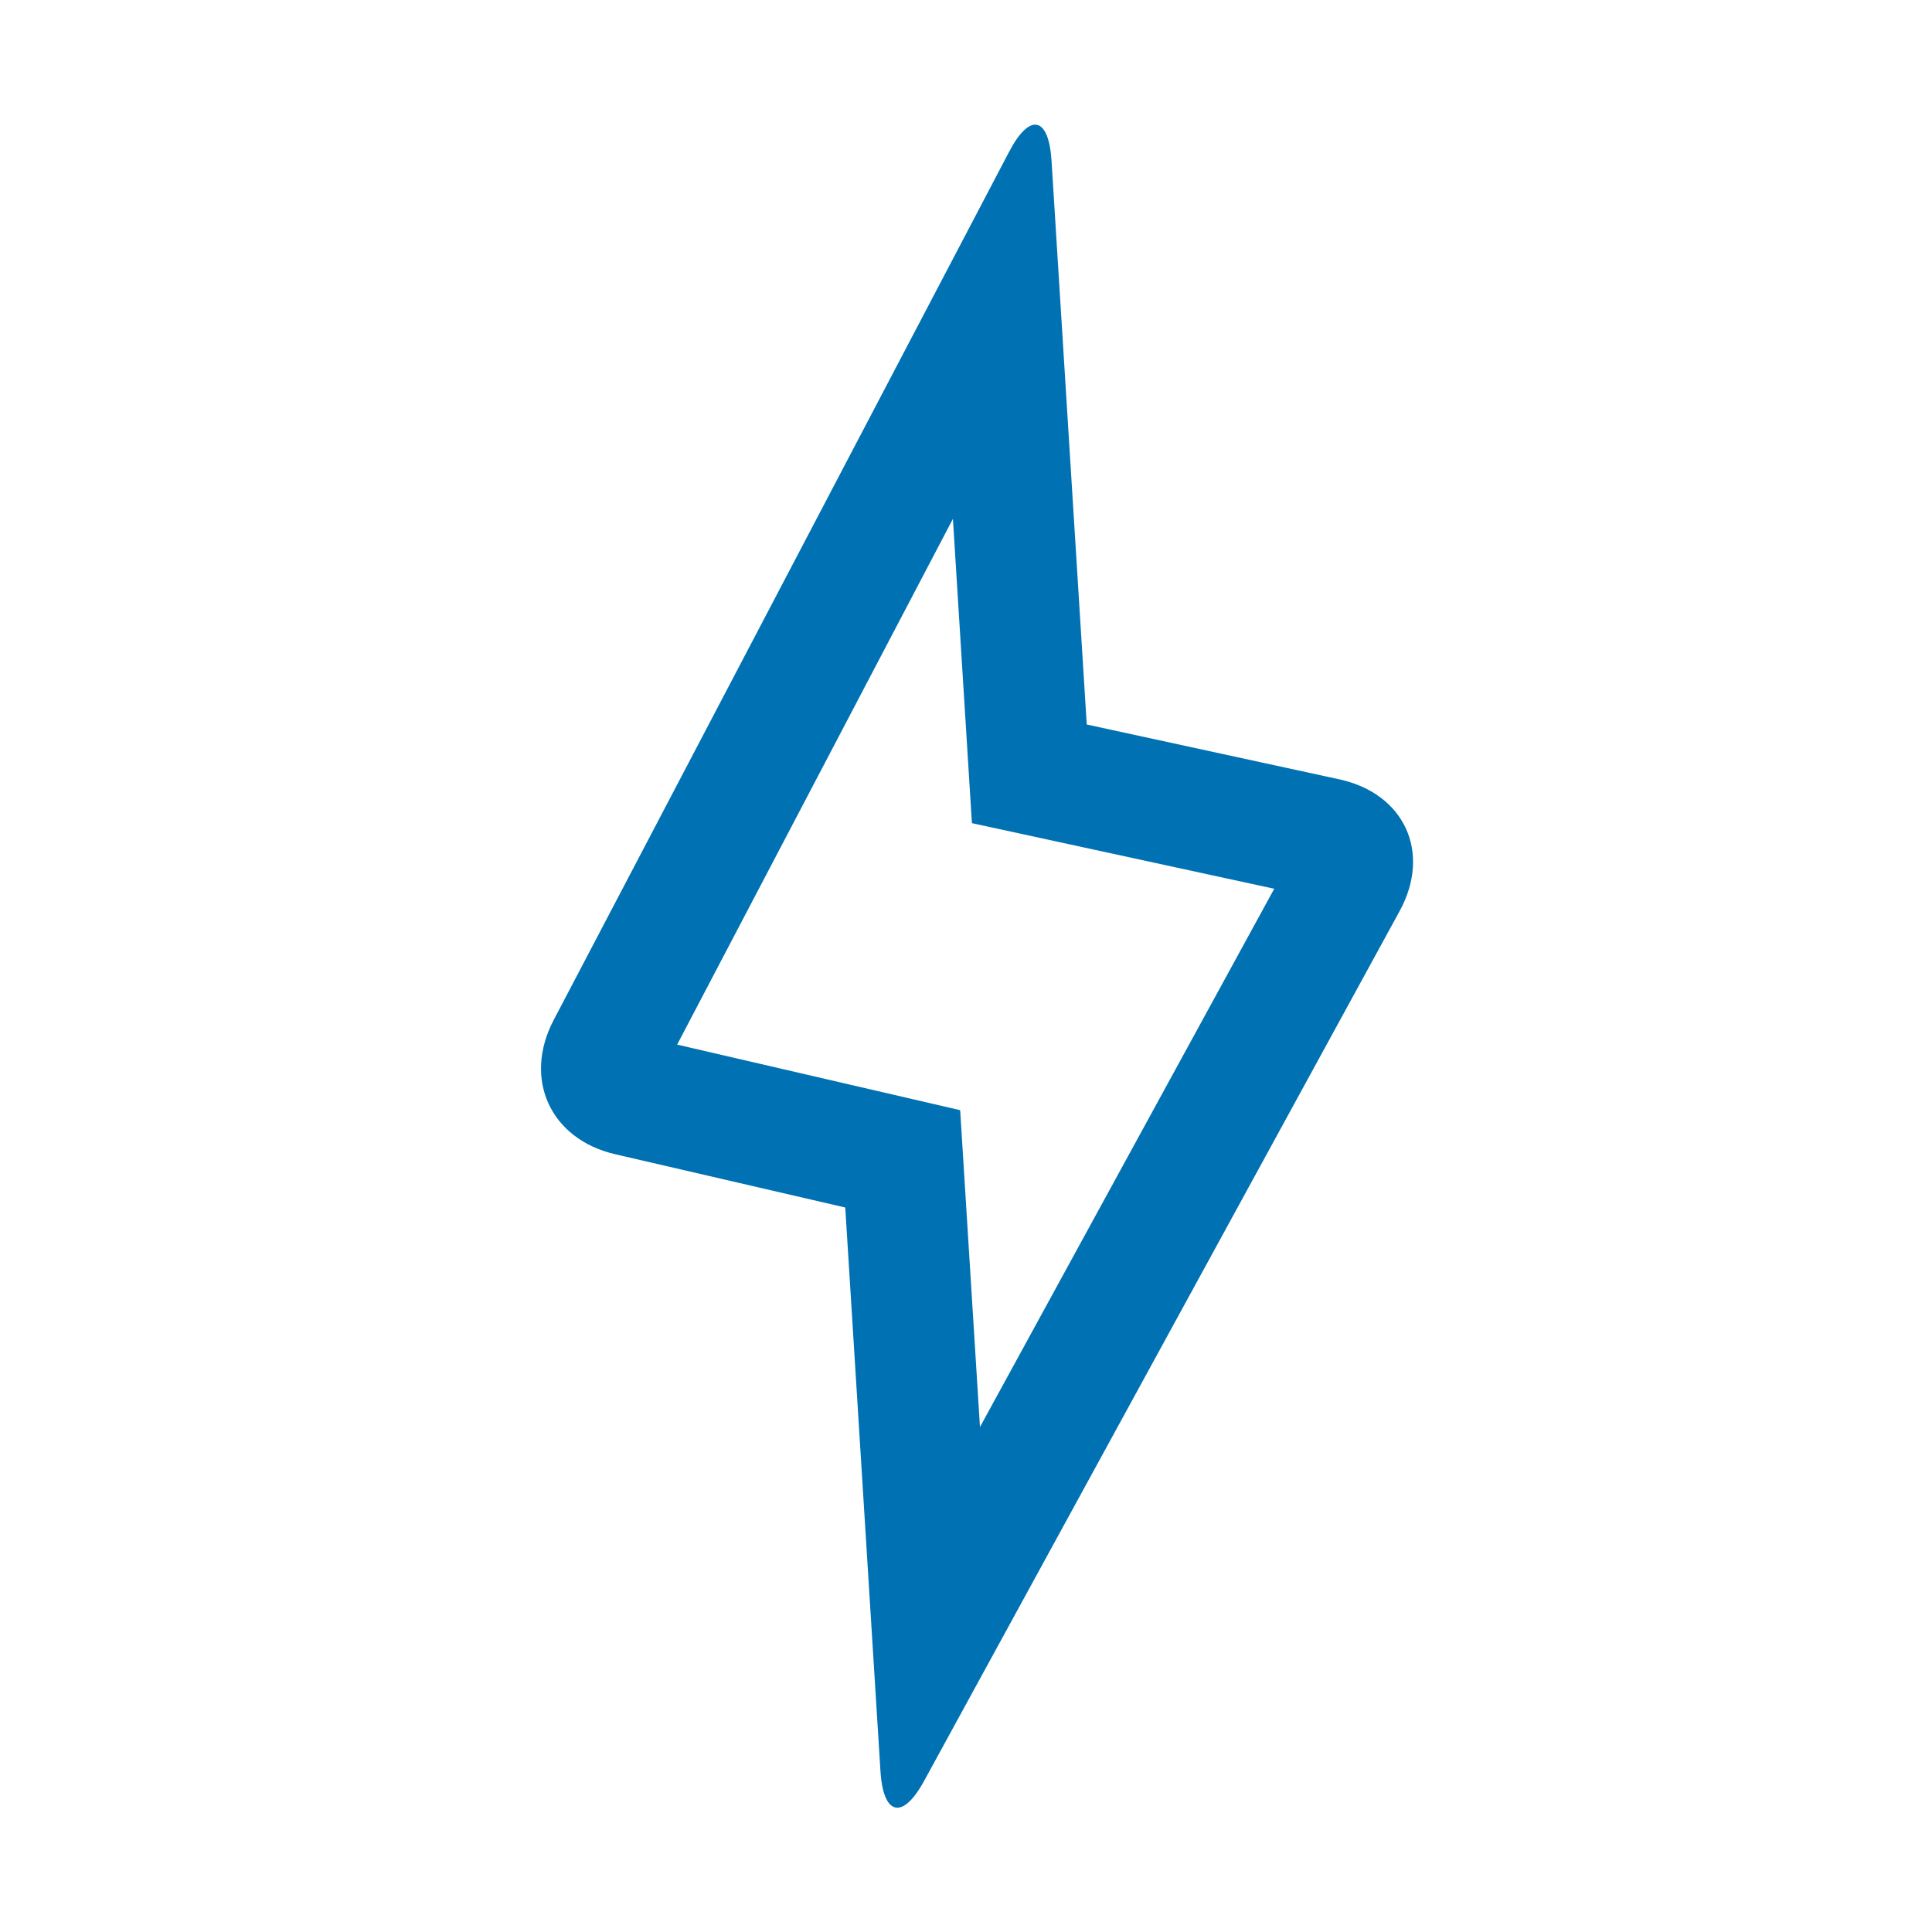
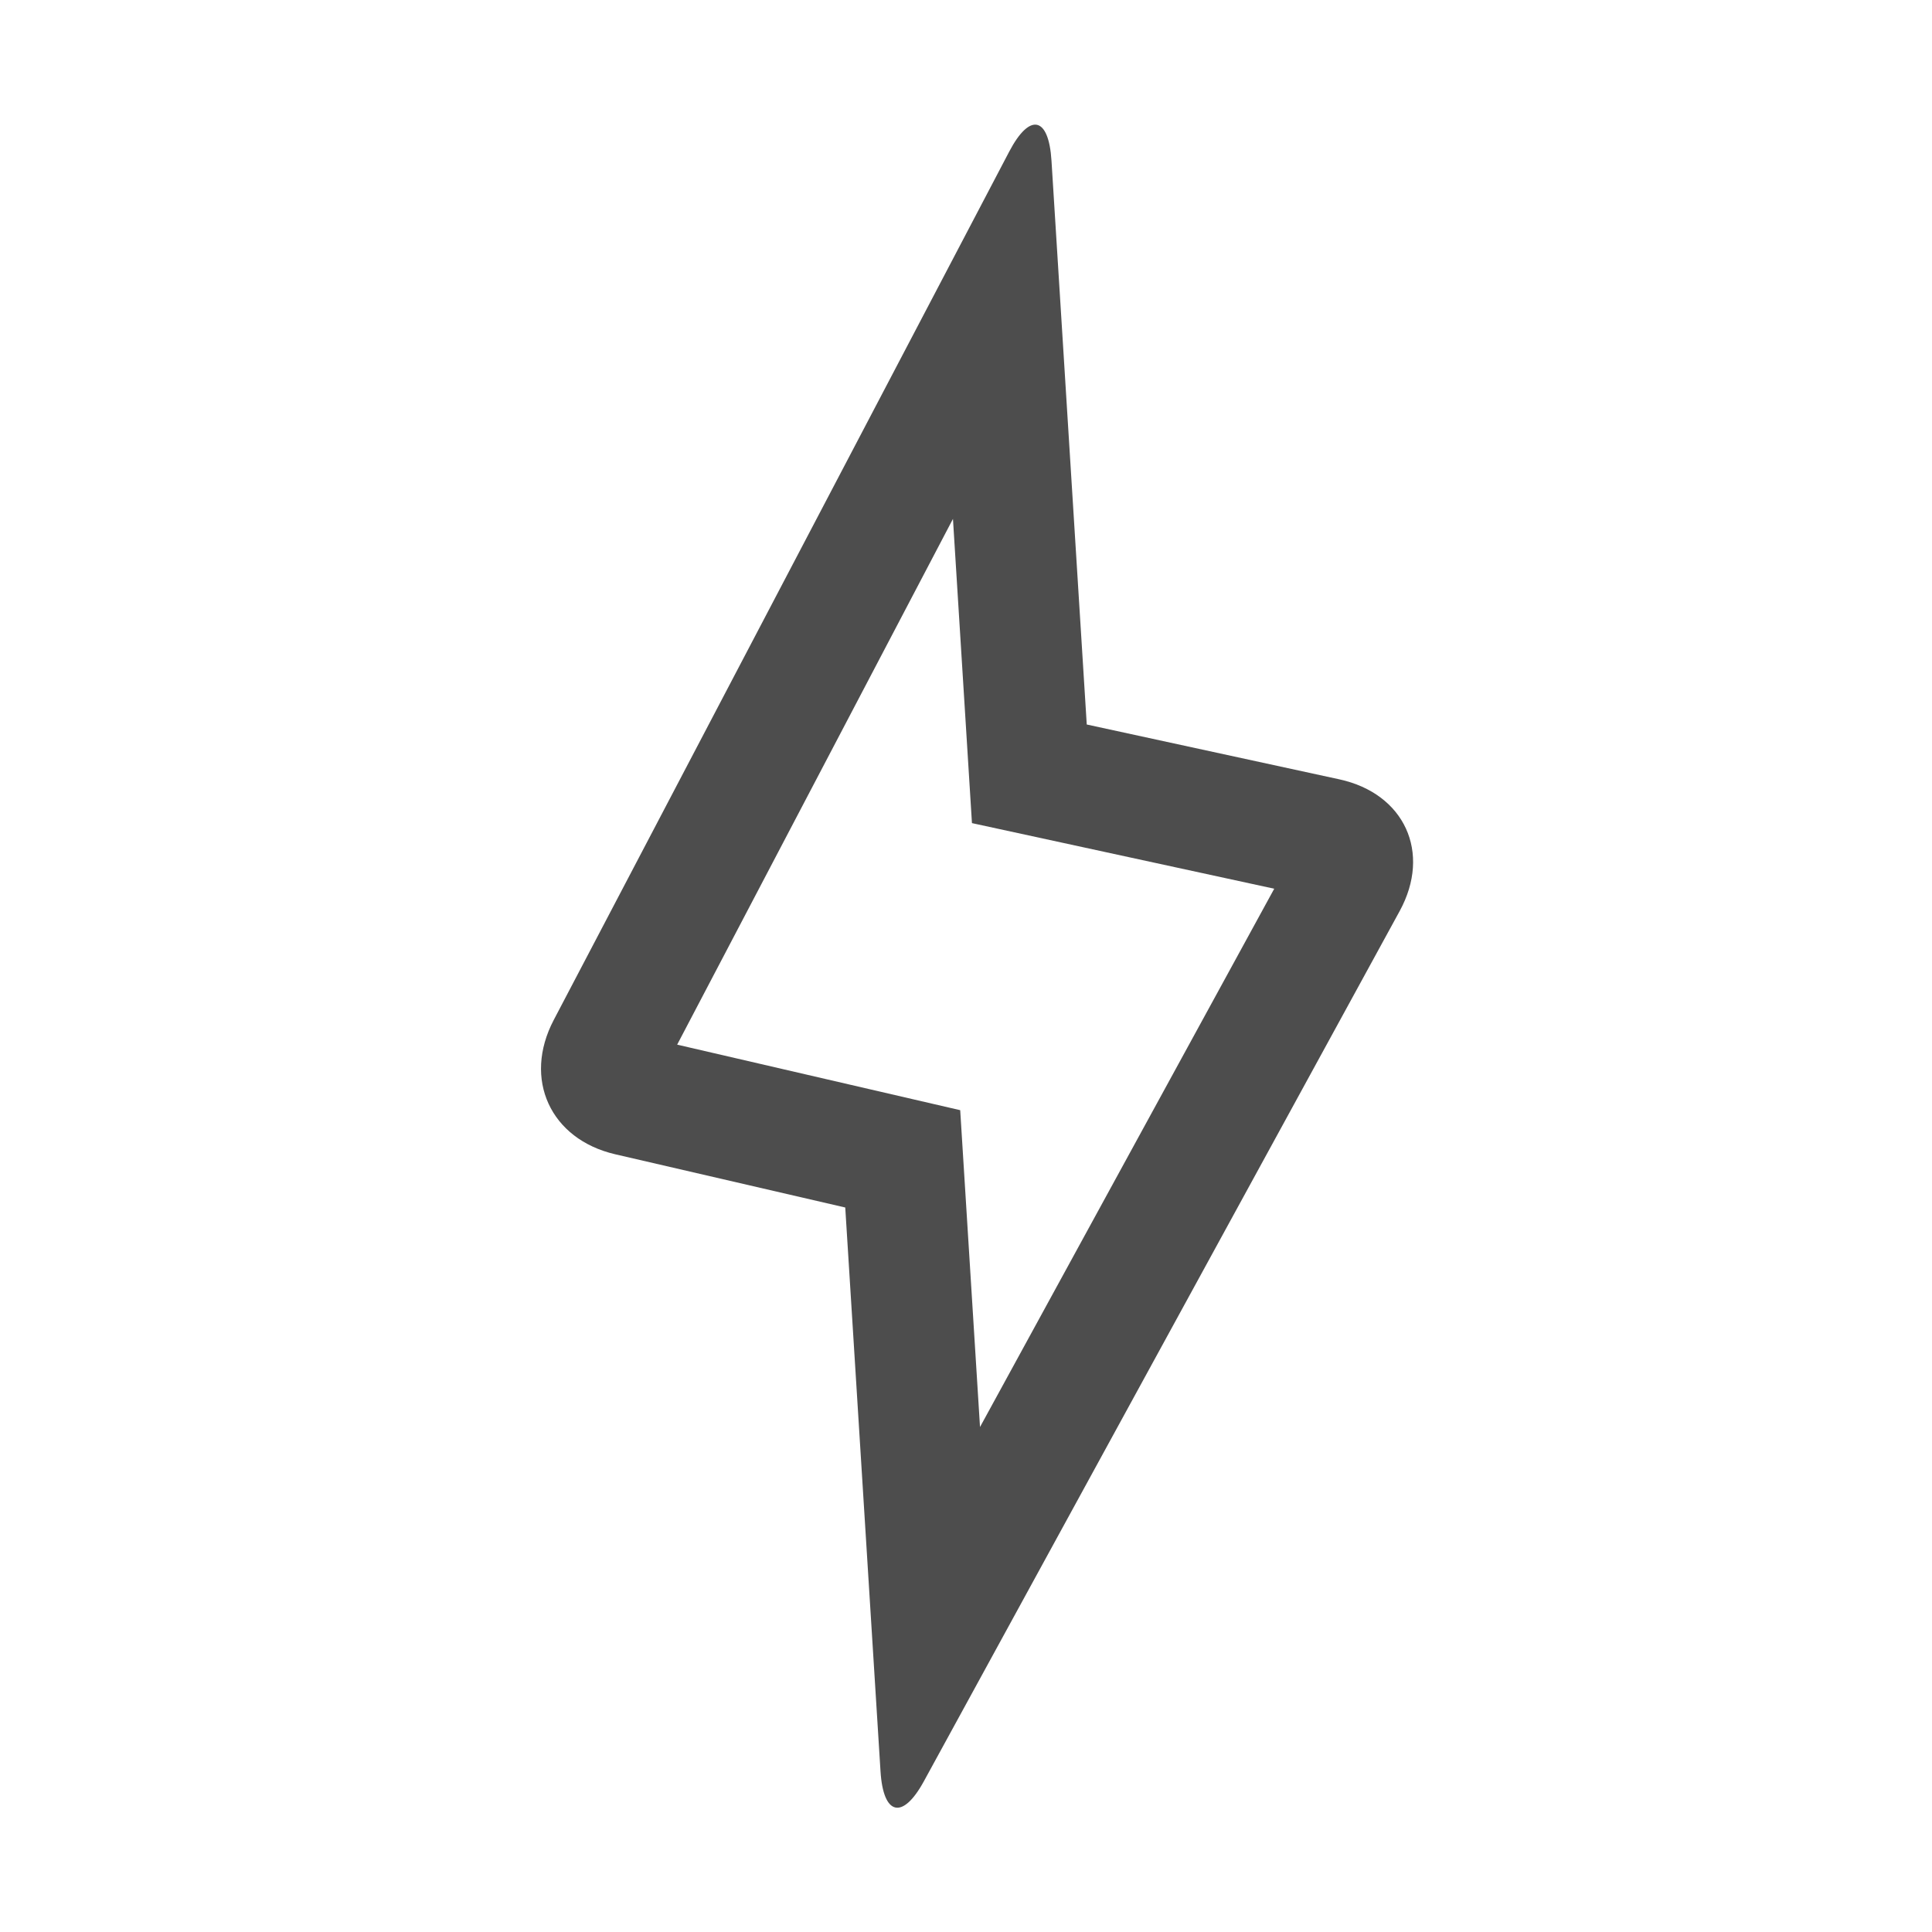
- <svg xmlns="http://www.w3.org/2000/svg" width="48" height="48" viewBox="0 0 48 48" fill="none">
-   <path fill-rule="evenodd" clip-rule="evenodd" d="M23.675 12.891L16.823 25.953L23.855 27.582L24.347 35.454L31.658 22.081L24.147 20.451L23.675 12.891ZM26.125 3.994L27 18L33.273 19.362C34.894 19.713 35.569 21.18 34.773 22.636L22.955 44.254C22.425 45.222 21.944 45.107 21.875 44.006L21 30L15.286 28.677C13.674 28.304 12.987 26.809 13.757 25.34L25.073 3.767C25.584 2.792 26.056 2.893 26.125 3.994Z" fill="#0071B3" />
+ <svg xmlns="http://www.w3.org/2000/svg" width="24" height="24" viewBox="0 0 24 24" fill="none">
+   <path fill-rule="evenodd" clip-rule="evenodd" d="M11.838 6.446L8.412 12.977L11.928 13.791L12.174 17.727L15.829 11.04L12.074 10.225L11.838 6.446ZM13.062 1.997L13.5 9L16.637 9.681C17.447 9.857 17.785 10.59 17.387 11.318L11.477 22.127C11.213 22.611 10.972 22.554 10.938 22.003L10.5 15L7.643 14.339C6.837 14.152 6.493 13.405 6.879 12.67L12.537 1.883C12.792 1.396 13.028 1.446 13.062 1.997Z" fill="#4D4D4D" />
</svg>
